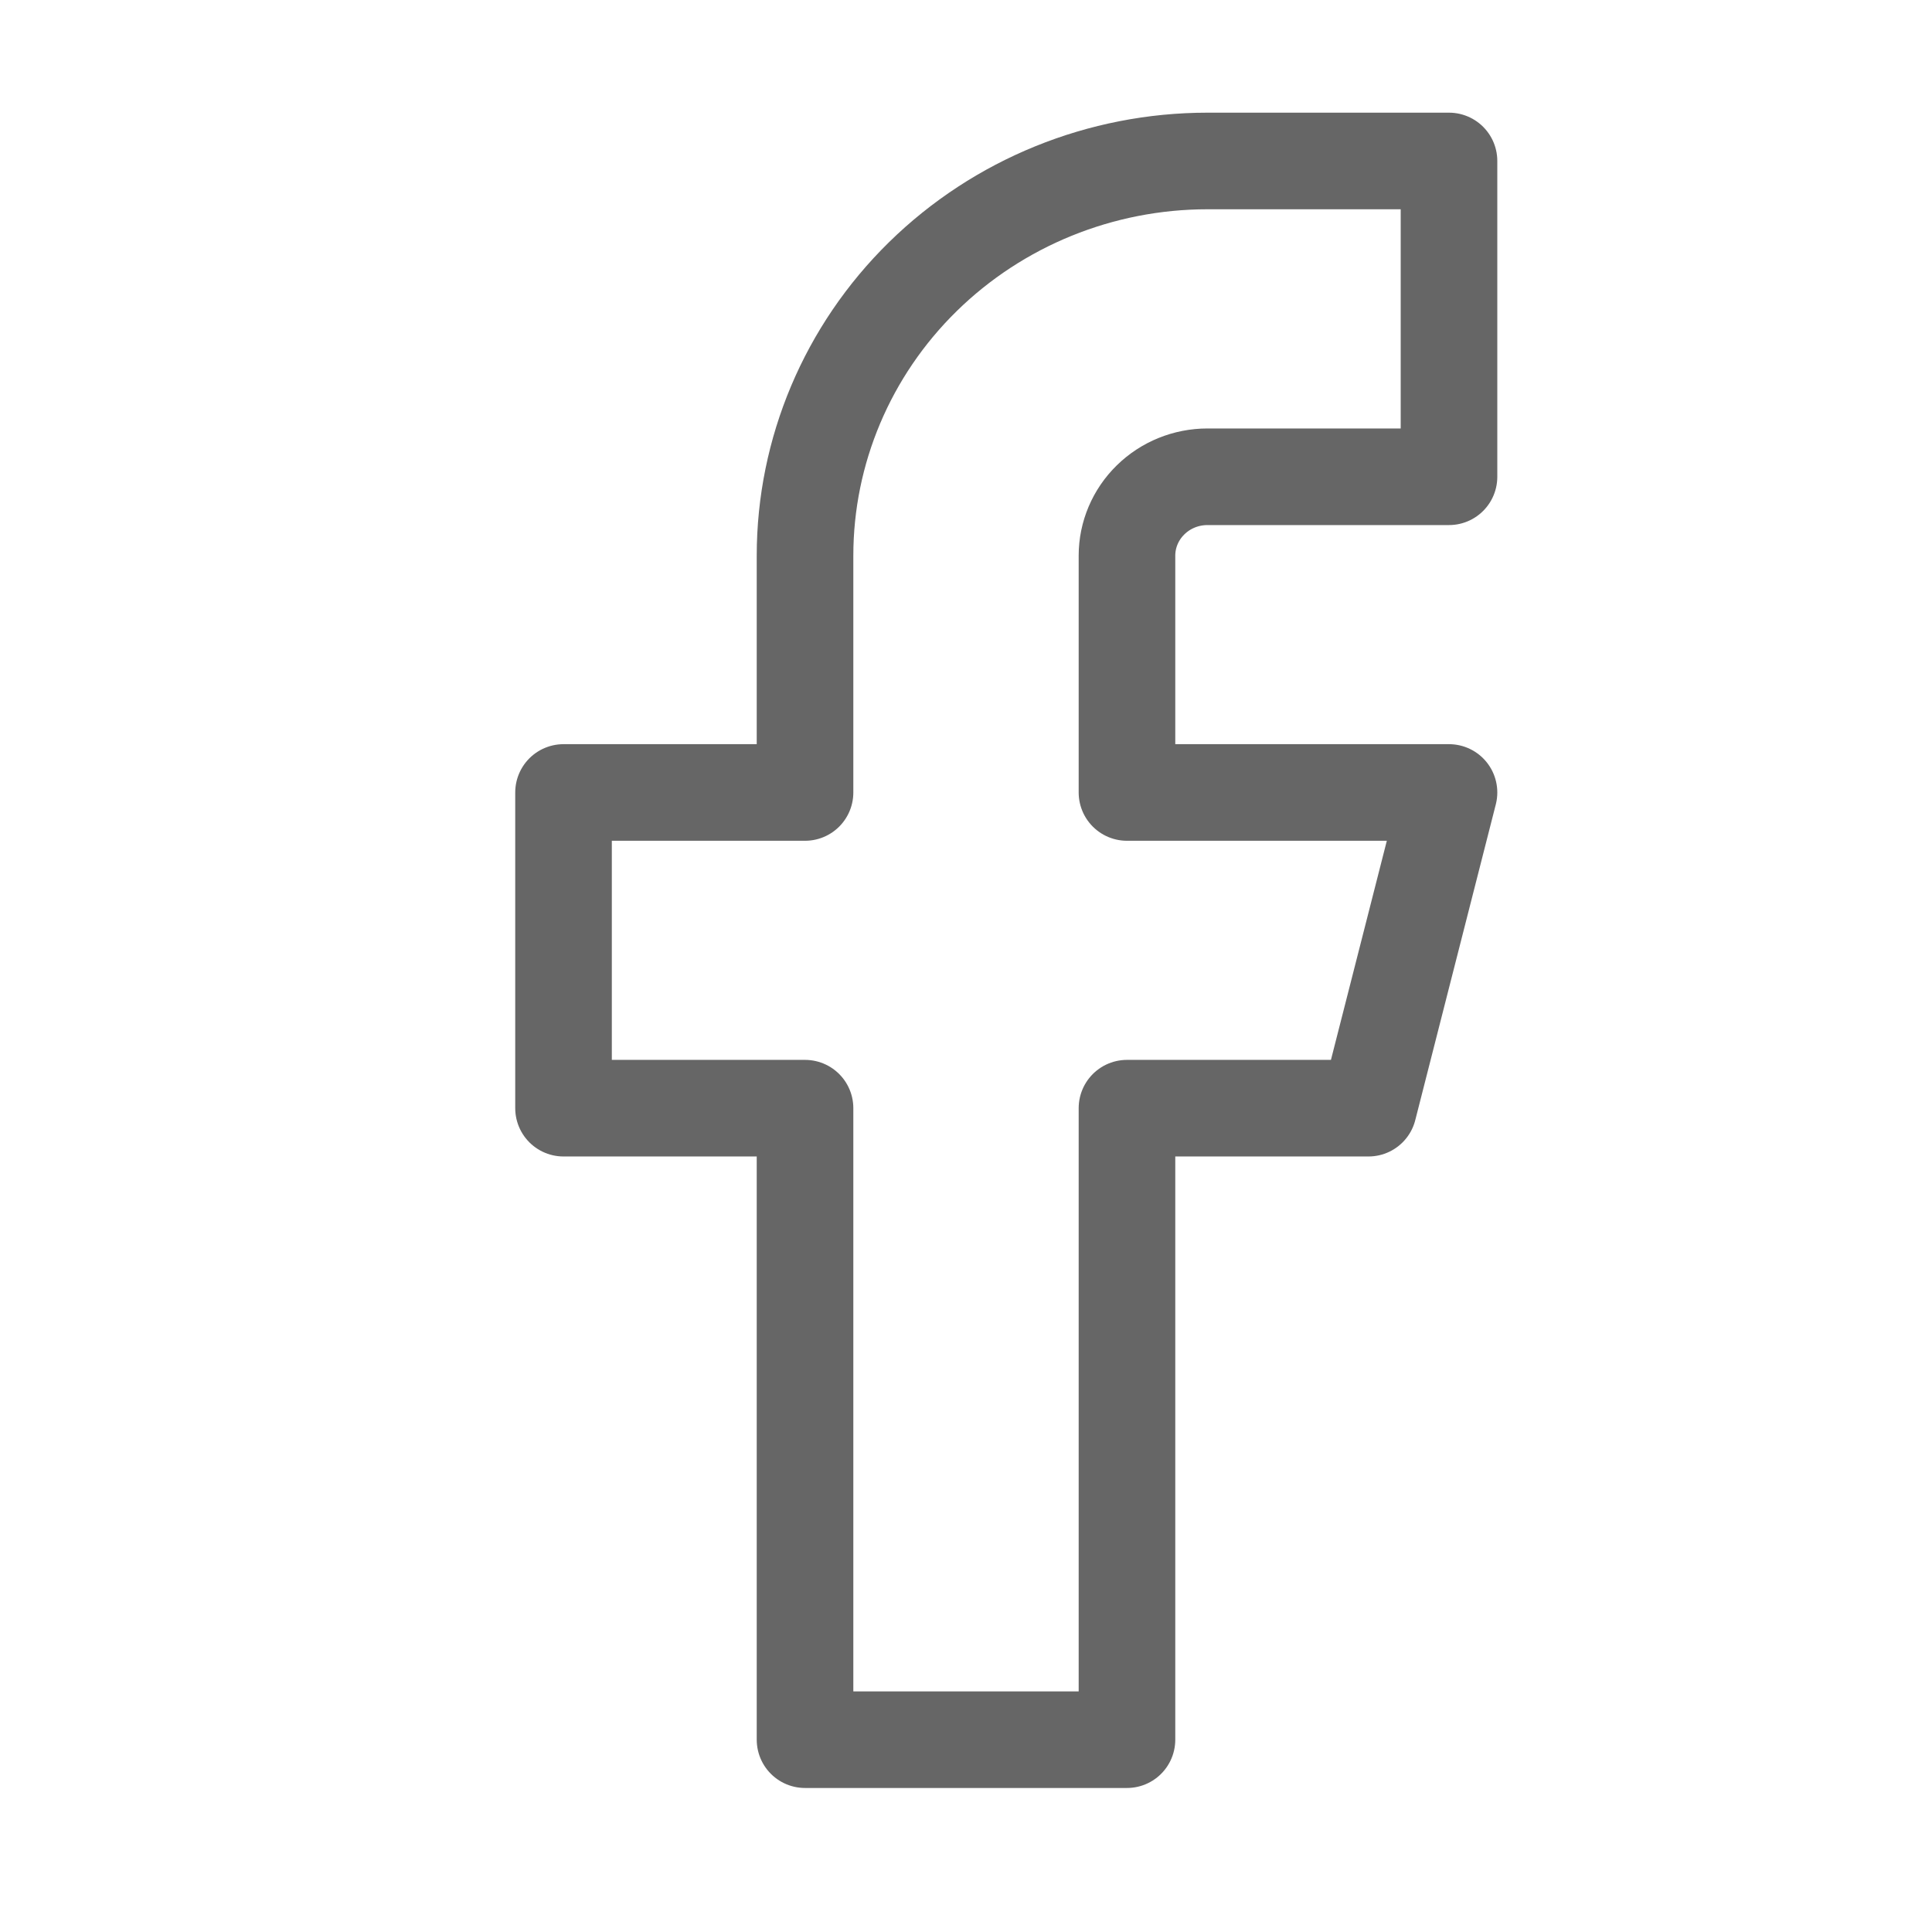
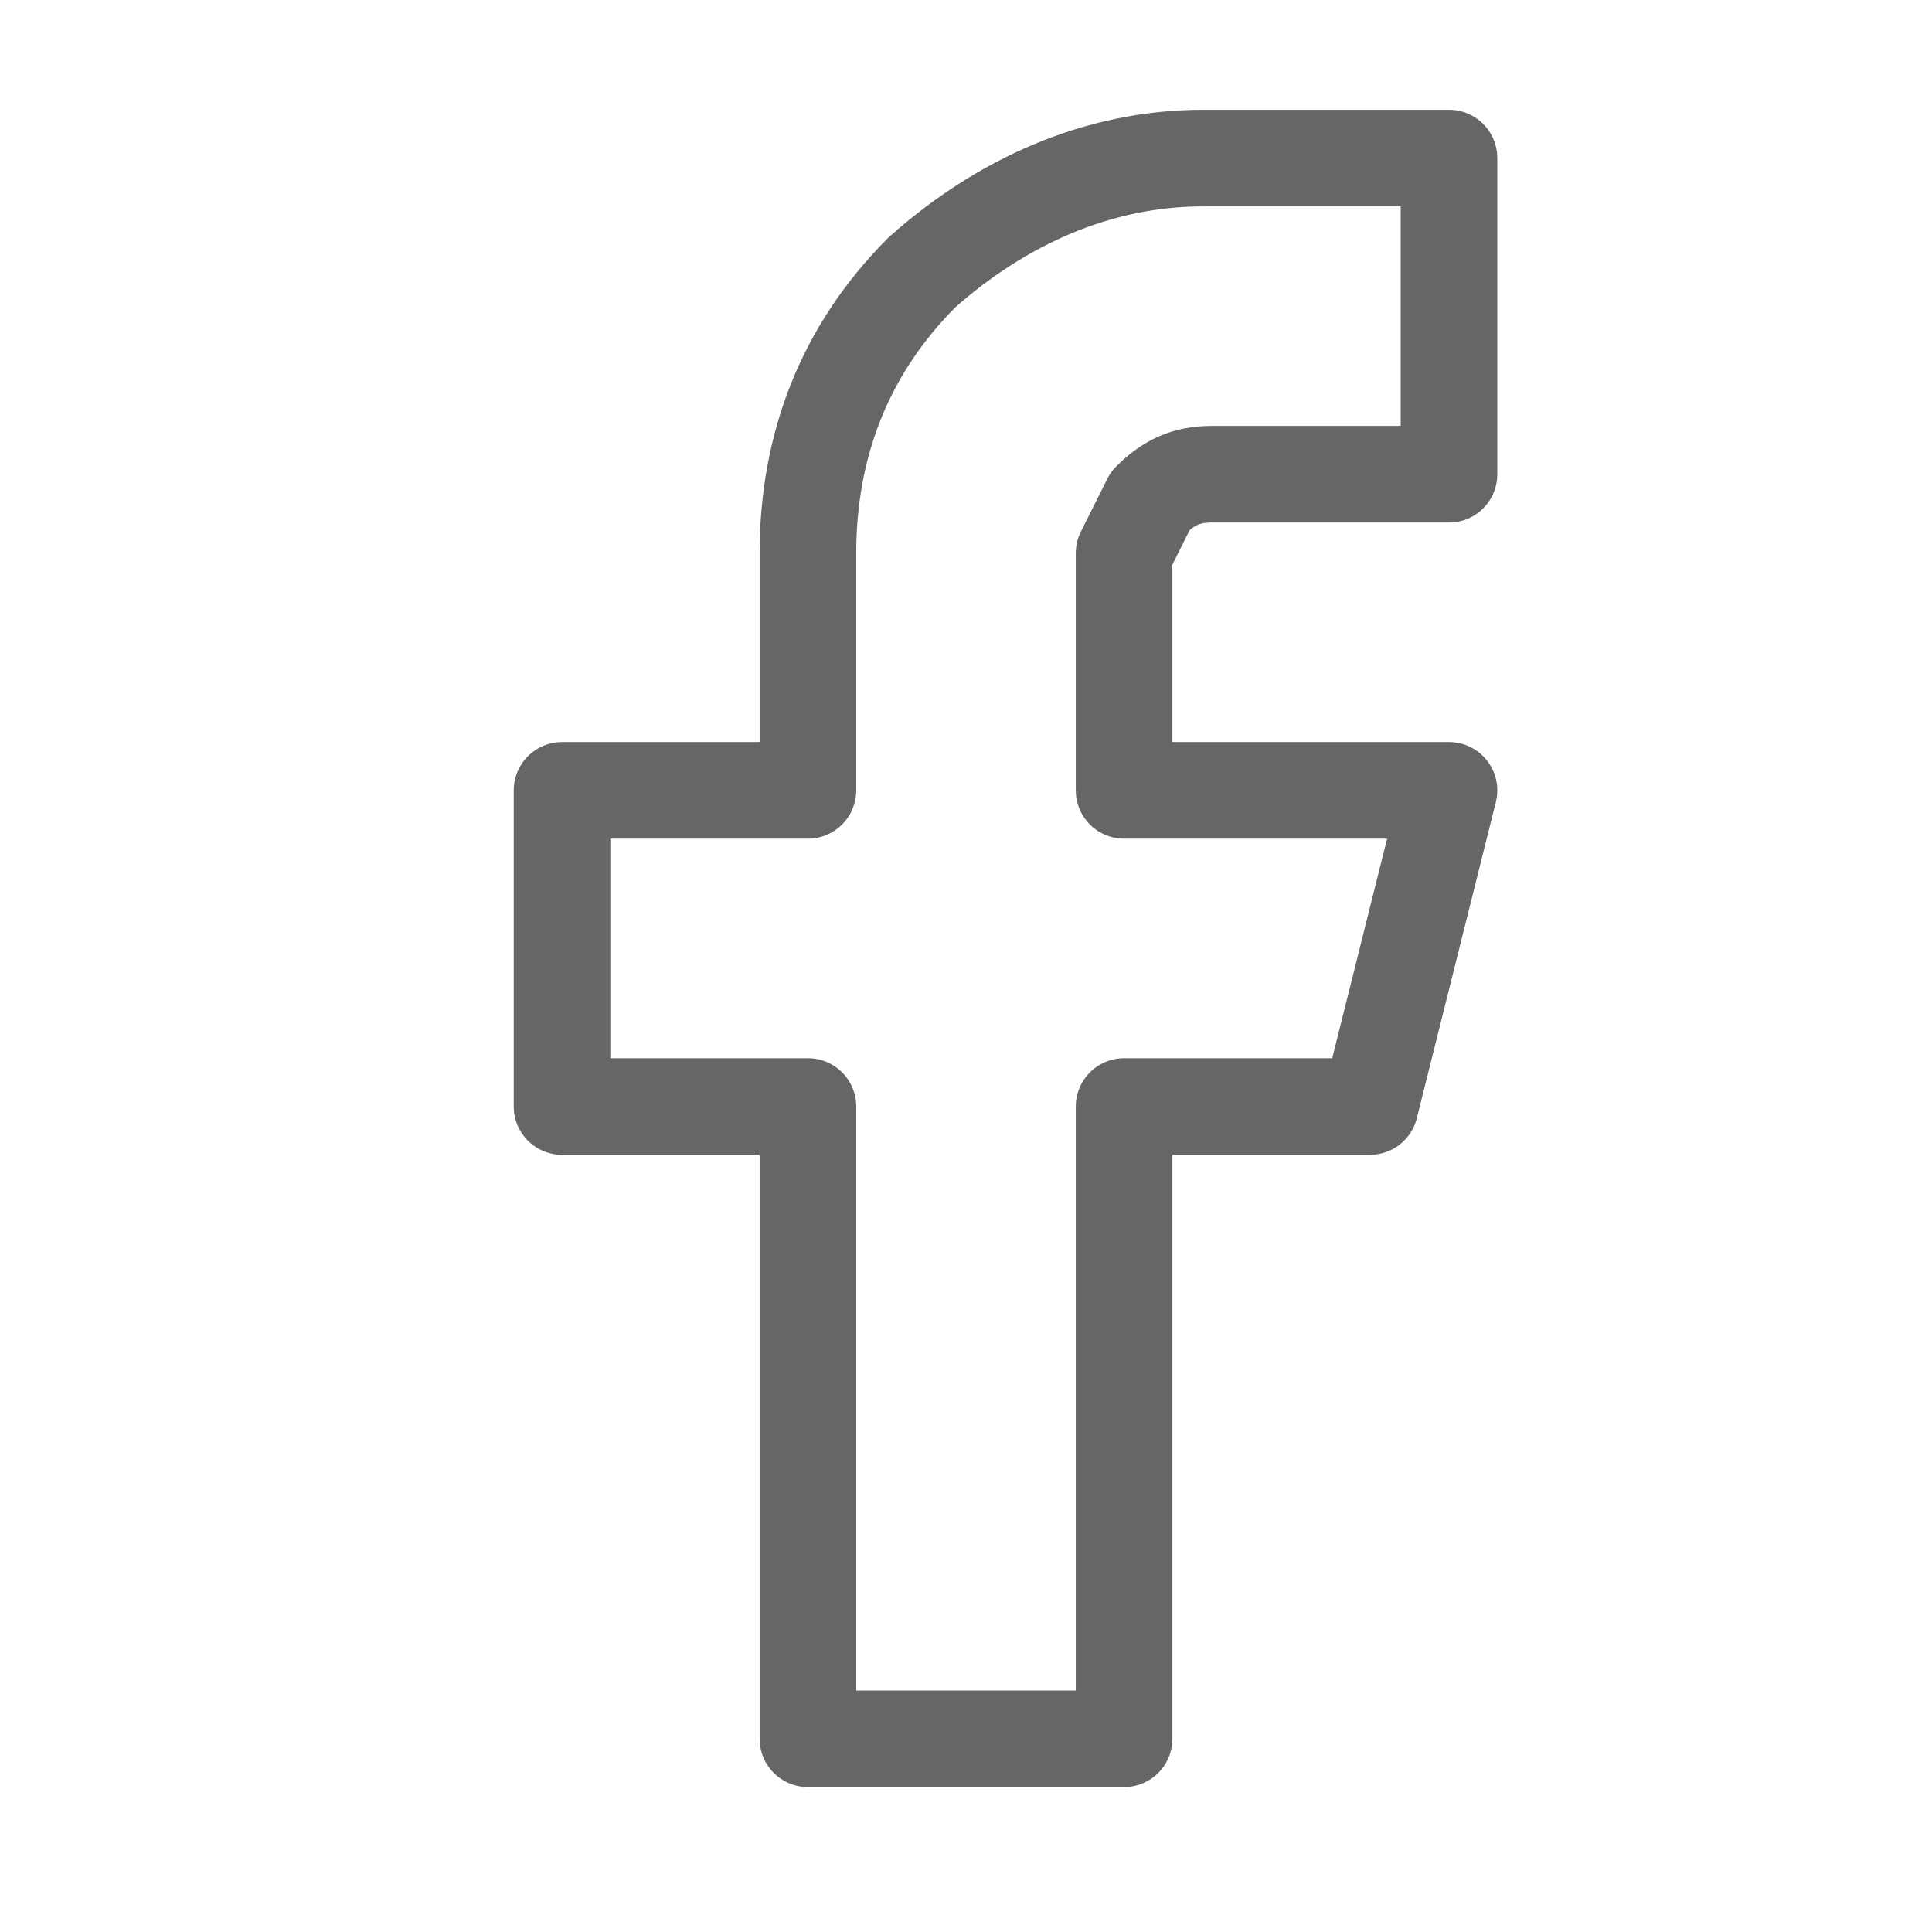
- <svg xmlns="http://www.w3.org/2000/svg" width="22" height="22" viewBox="0 0 22 22" fill="none">
-   <path d="M16.5 1.833H13.75C12.534 1.833 11.369 2.307 10.509 3.15C9.65 3.992 9.167 5.136 9.167 6.327V9.024H6.417V12.619H9.167V19.81H12.833V12.619H15.583L16.5 9.024H12.833V6.327C12.833 6.089 12.93 5.86 13.102 5.692C13.274 5.523 13.507 5.429 13.75 5.429H16.5V1.833Z" stroke="#666666" stroke-width="1.1" stroke-linecap="round" stroke-linejoin="round" />
+ <svg xmlns="http://www.w3.org/2000/svg" width="22" height="22" fill="none">
+   <path d="M16.5 1.8h-2.8c-1.2 0-2.3.5-3.2 1.3-.9.9-1.3 2-1.3 3.2V9H6.4v3.6h2.8v7.2h3.6v-7.2h2.8l.9-3.6h-3.7V6.3l.3-.6c.2-.2.4-.3.7-.3h2.7V1.8z" stroke="#666" stroke-width="1.1" stroke-linecap="round" stroke-linejoin="round" />
</svg>
